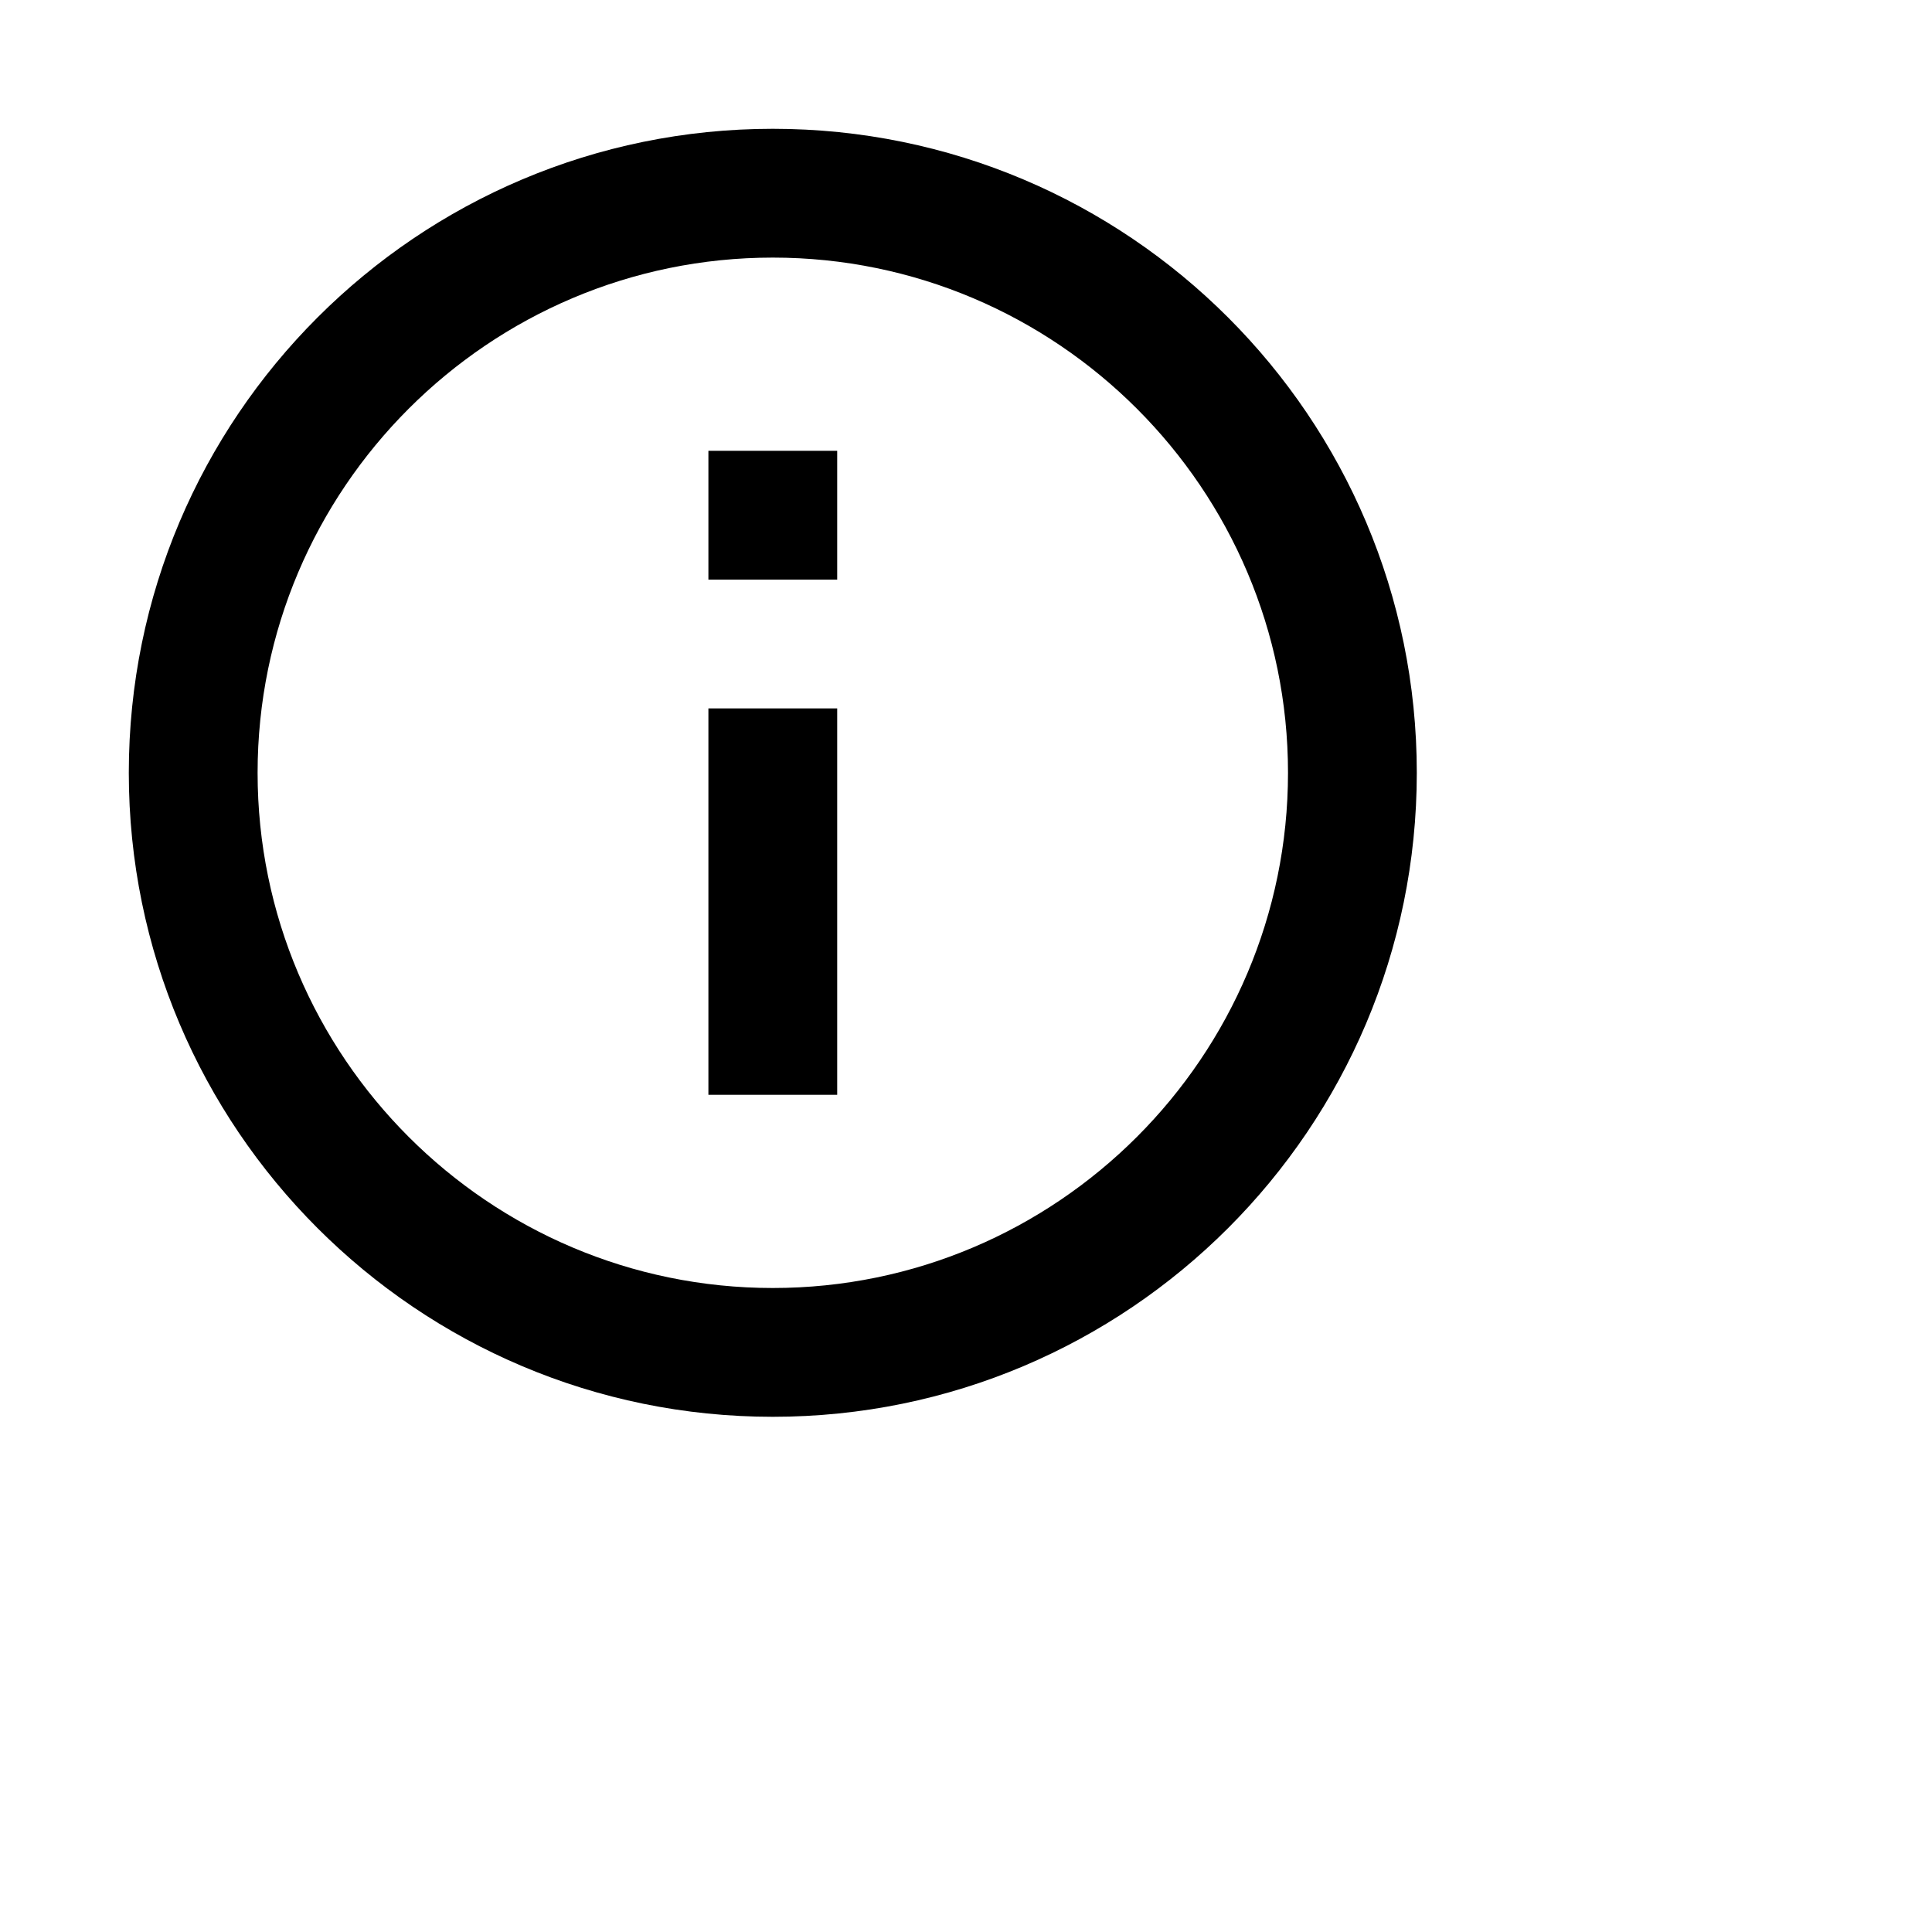
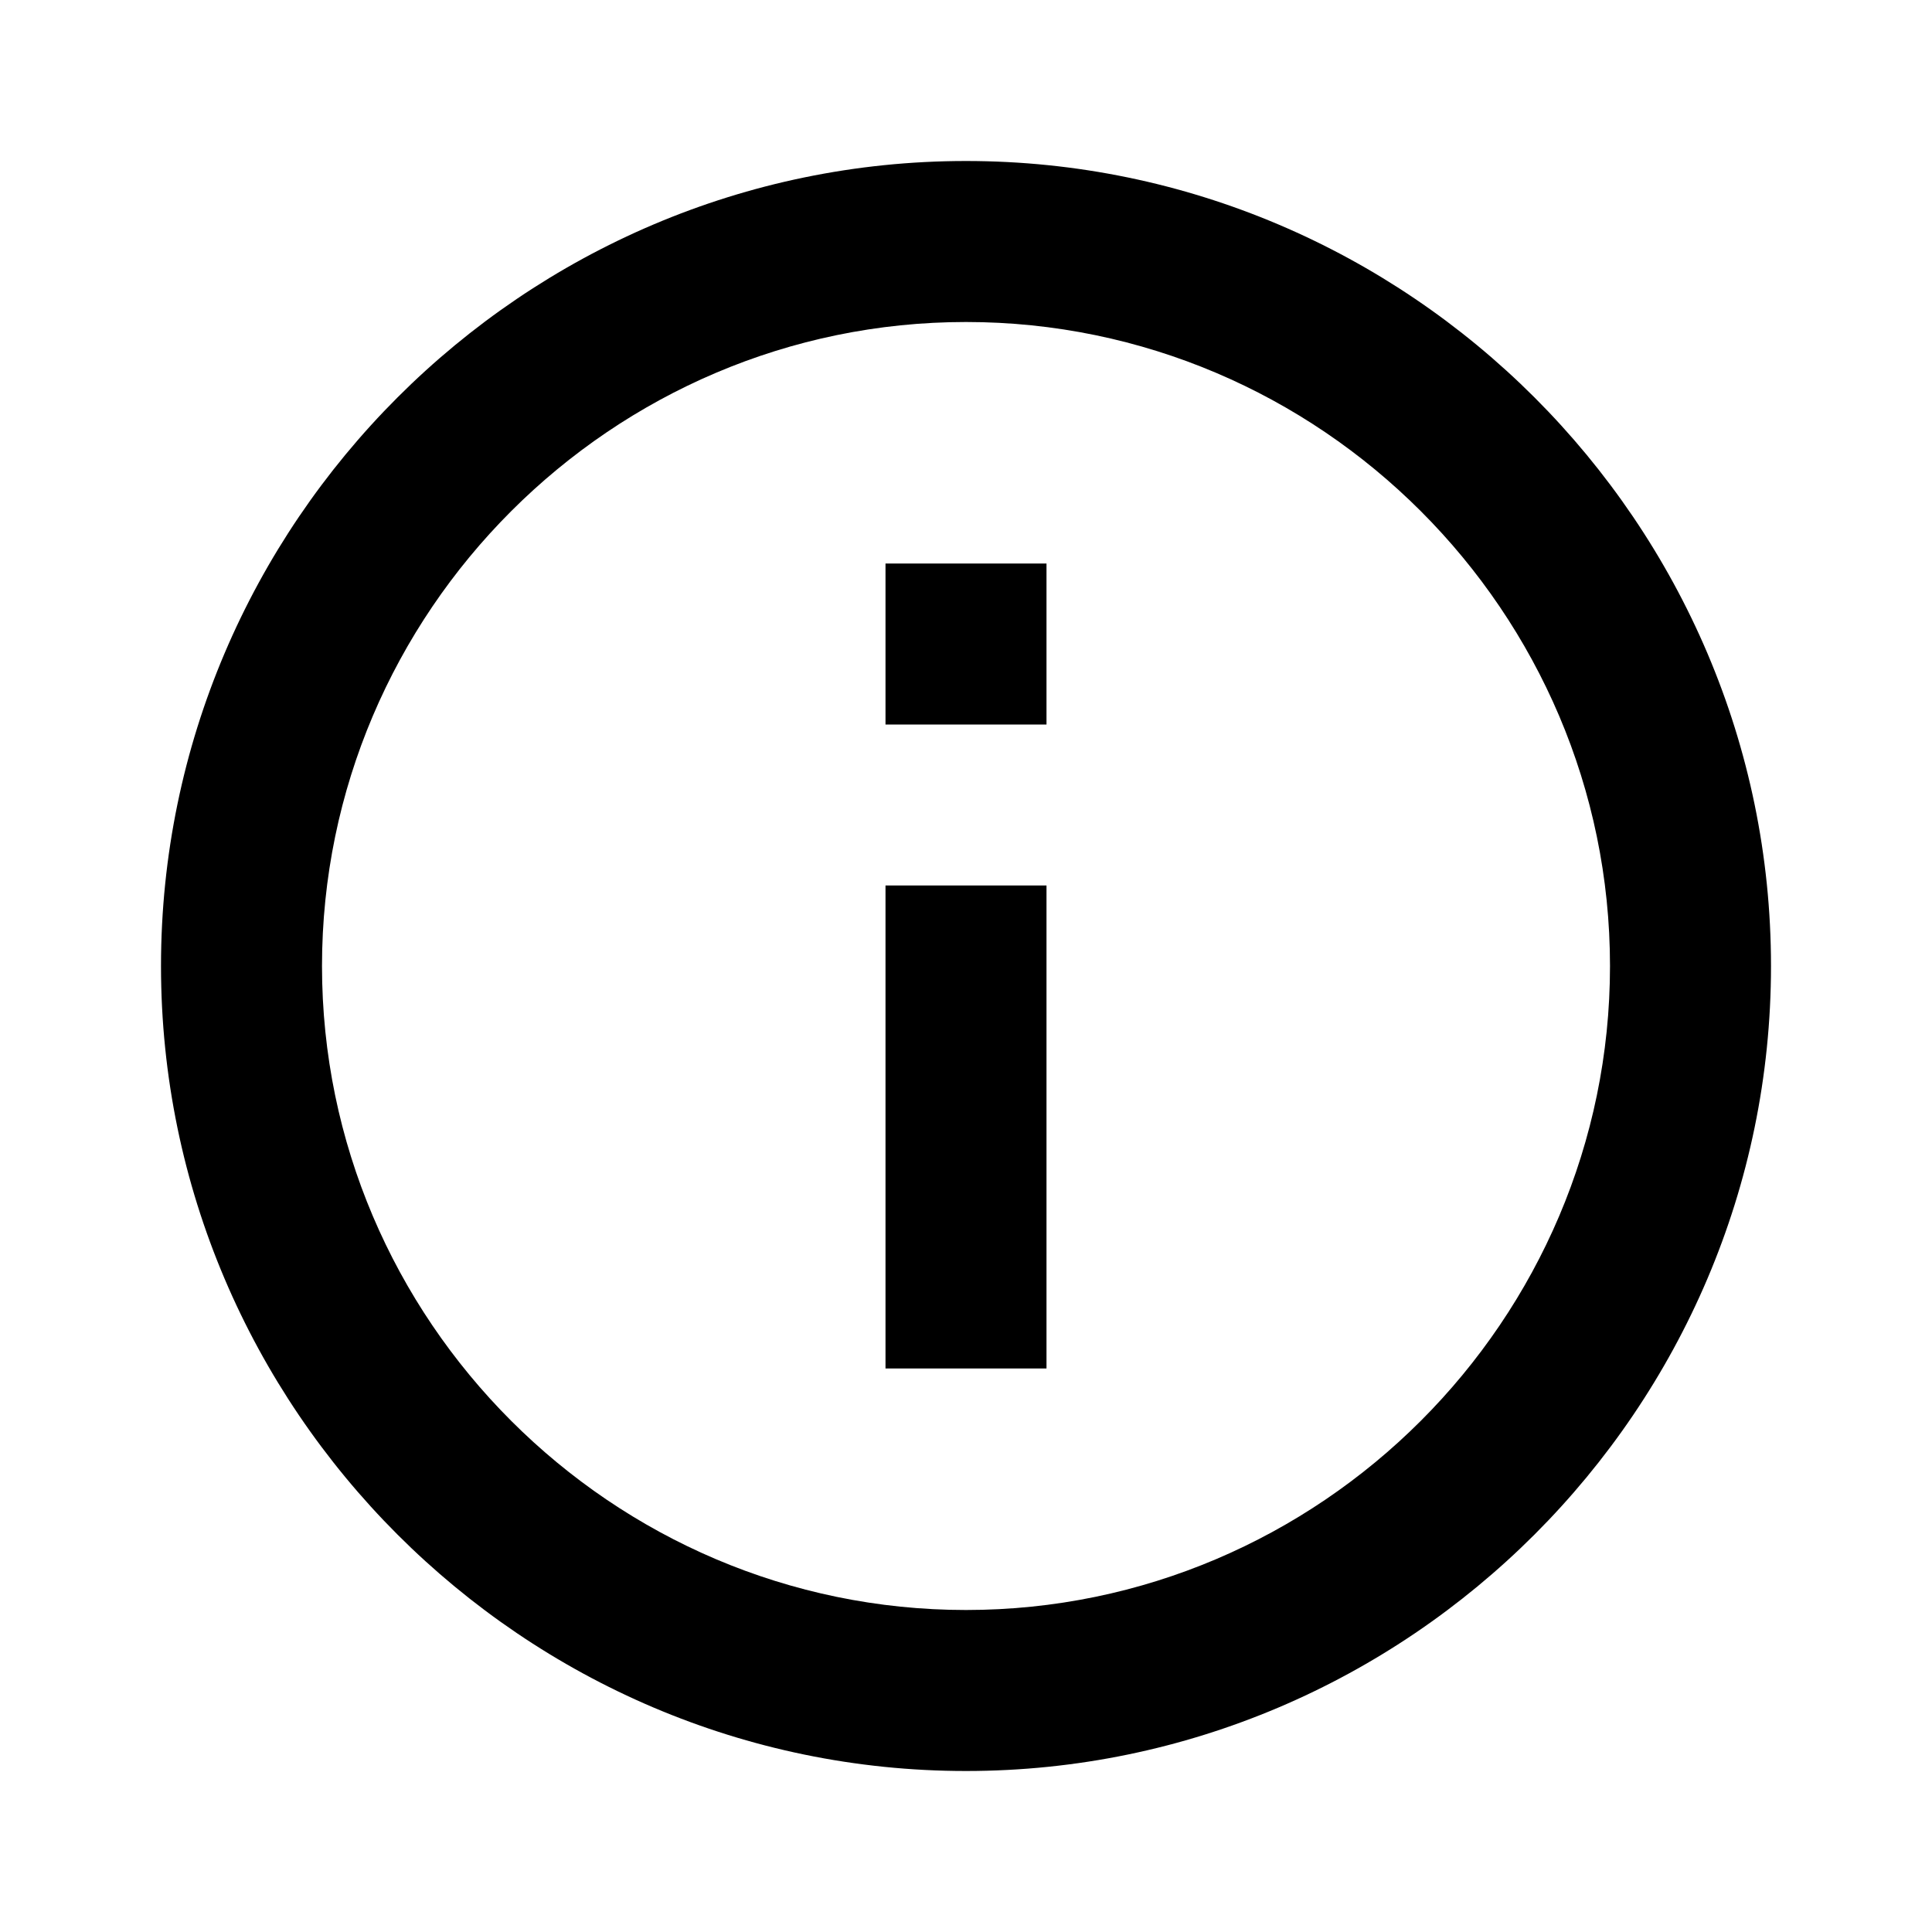
- <svg xmlns="http://www.w3.org/2000/svg" style="width:30px;height:30px" viewBox="0 0 30 30">
-   <path d="M11 17h2v-6h-2v6zm1-15C6.48 2 2 6.48 2 12s4.48 10 10 10 10-4.48 10-10S17.52 2 12 2zm0 18c-4.41 0-8-3.59-8-8s3.59-8 8-8 8 3.59 8 8-3.59 8-8 8zM11 9h2V7h-2v2z" />
+ <svg xmlns="http://www.w3.org/2000/svg" viewBox="0 0 24 24">
+   <path d="M11 17h2v-6h-2v6zm1-15C6.5 2 2 6.5 2 12s4.5 10 10 10 10-4.5 10-10S17.5 2 12 2zm0 18c-4.4 0-8-3.6-8-8s3.6-8 8-8 8 3.6 8 8-3.6 8-8 8zM11 9h2V7h-2v2z" />
</svg>
